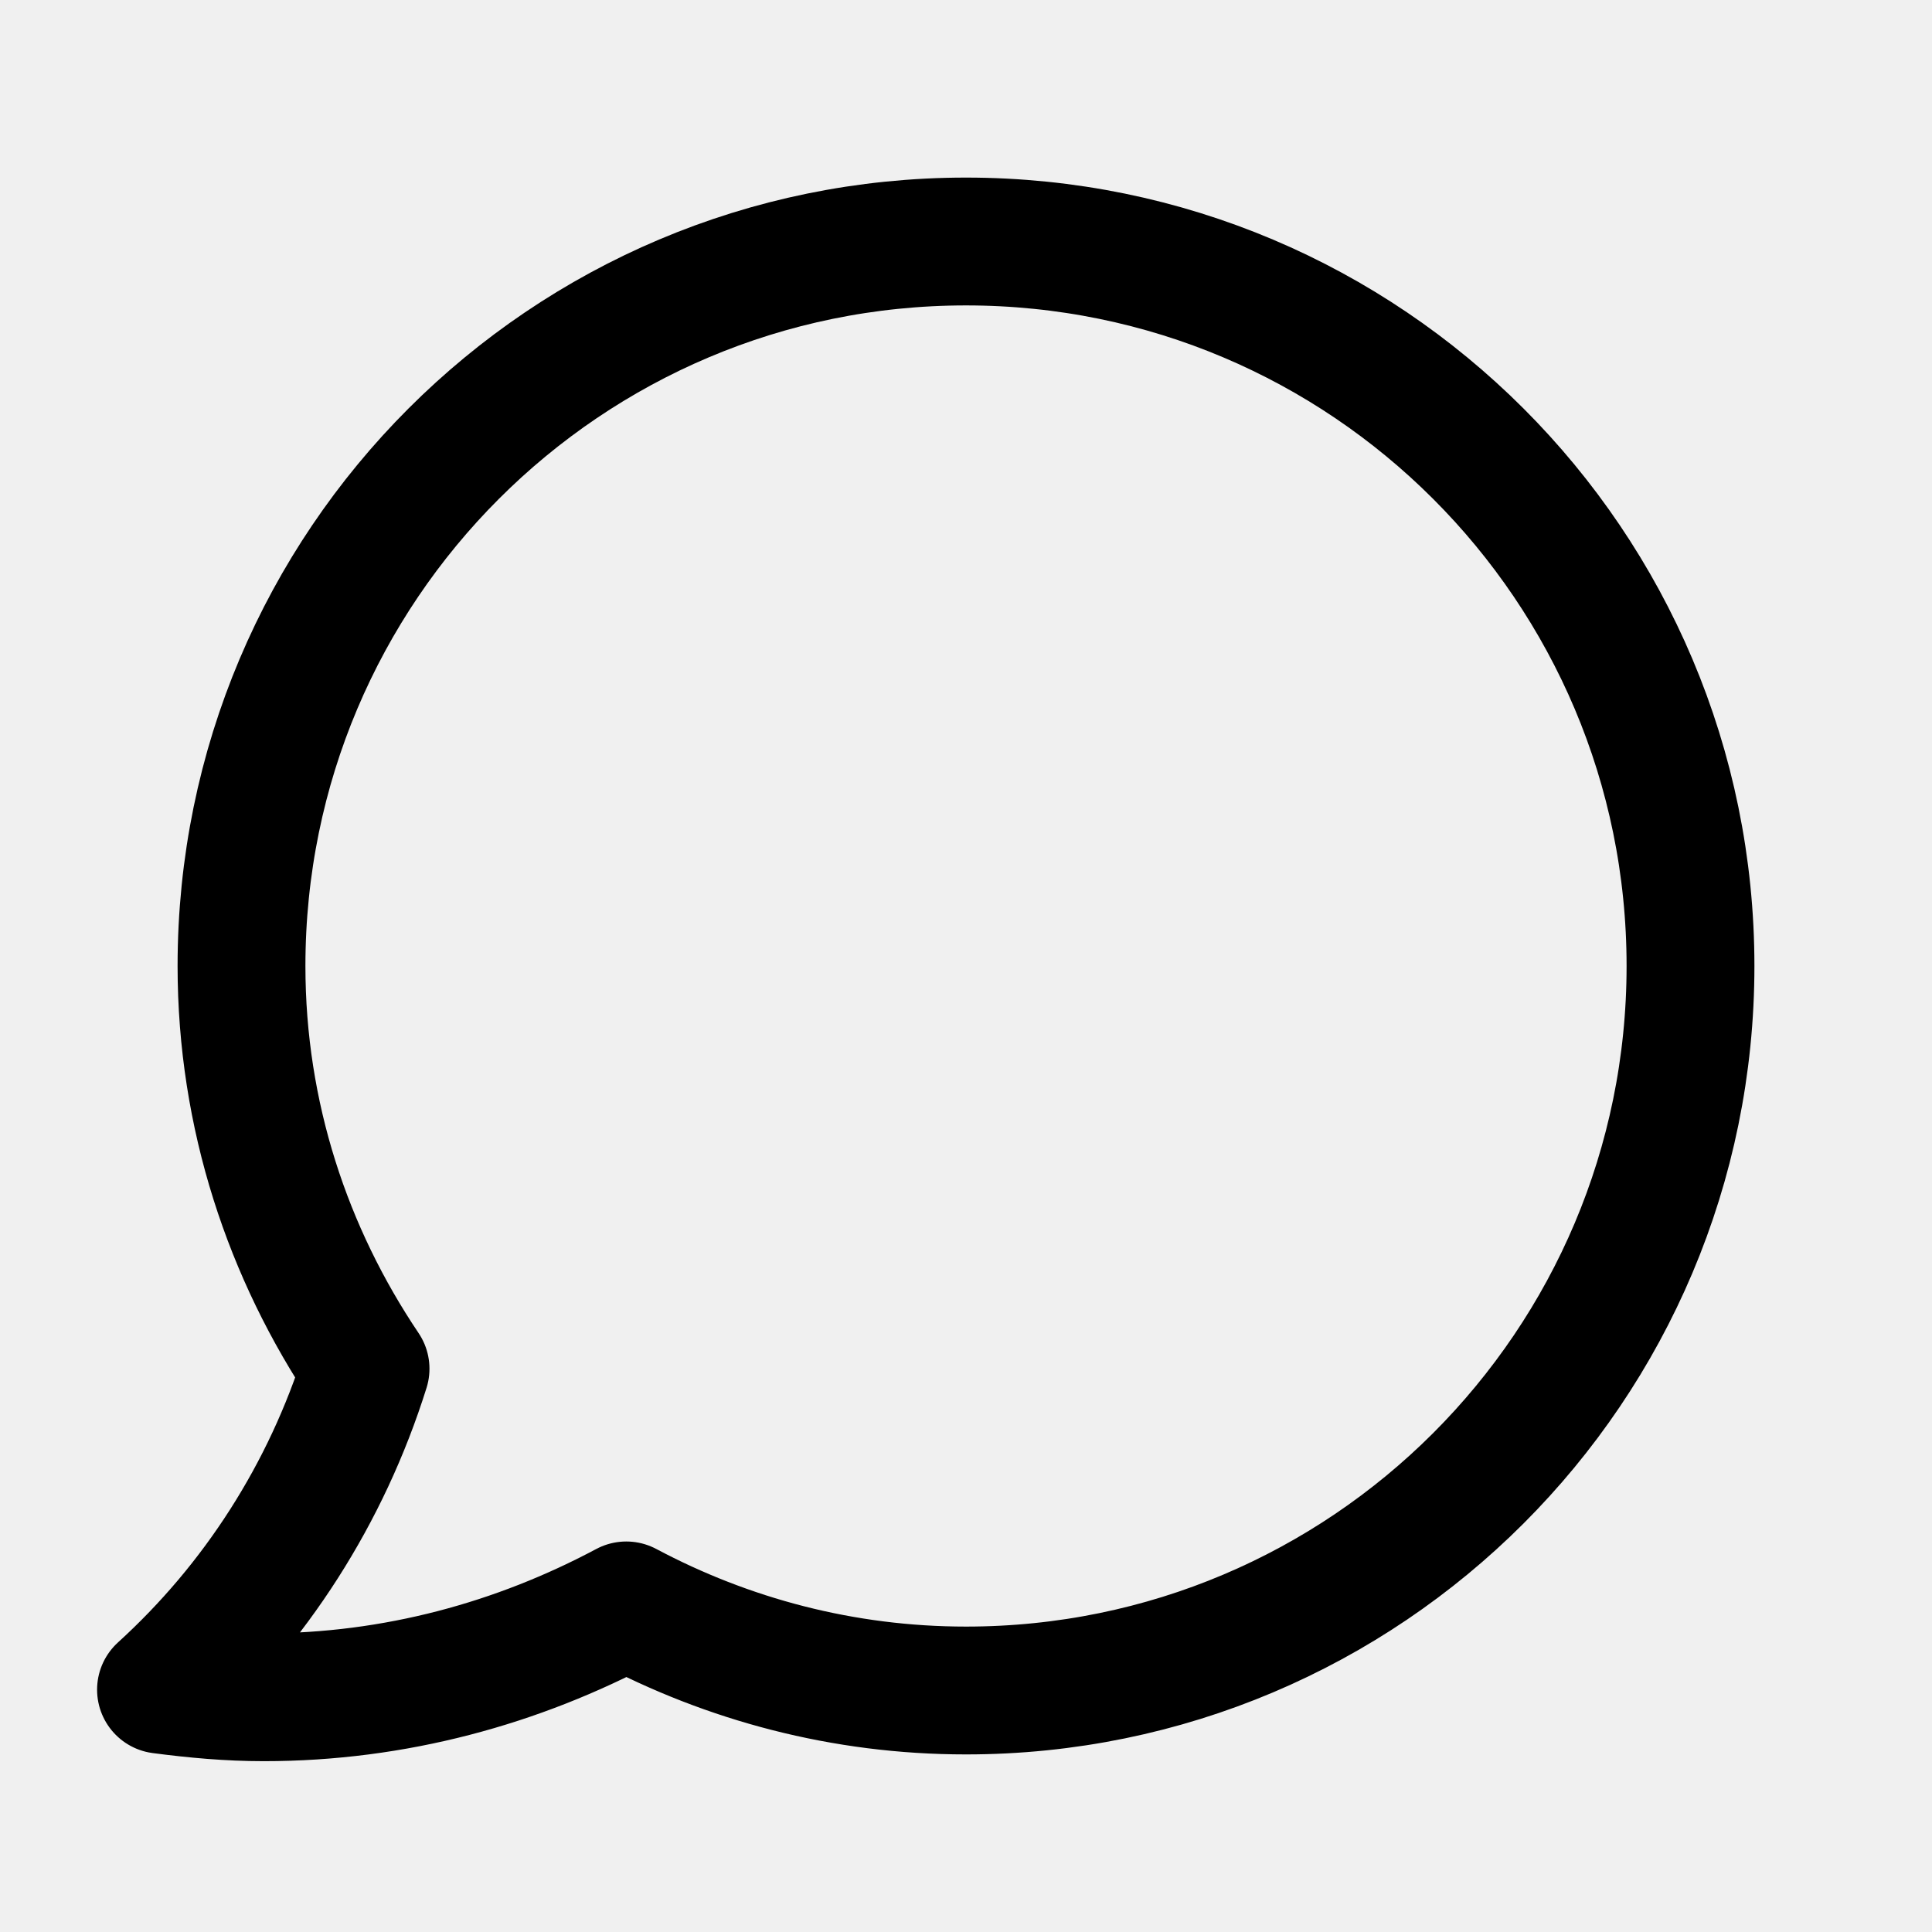
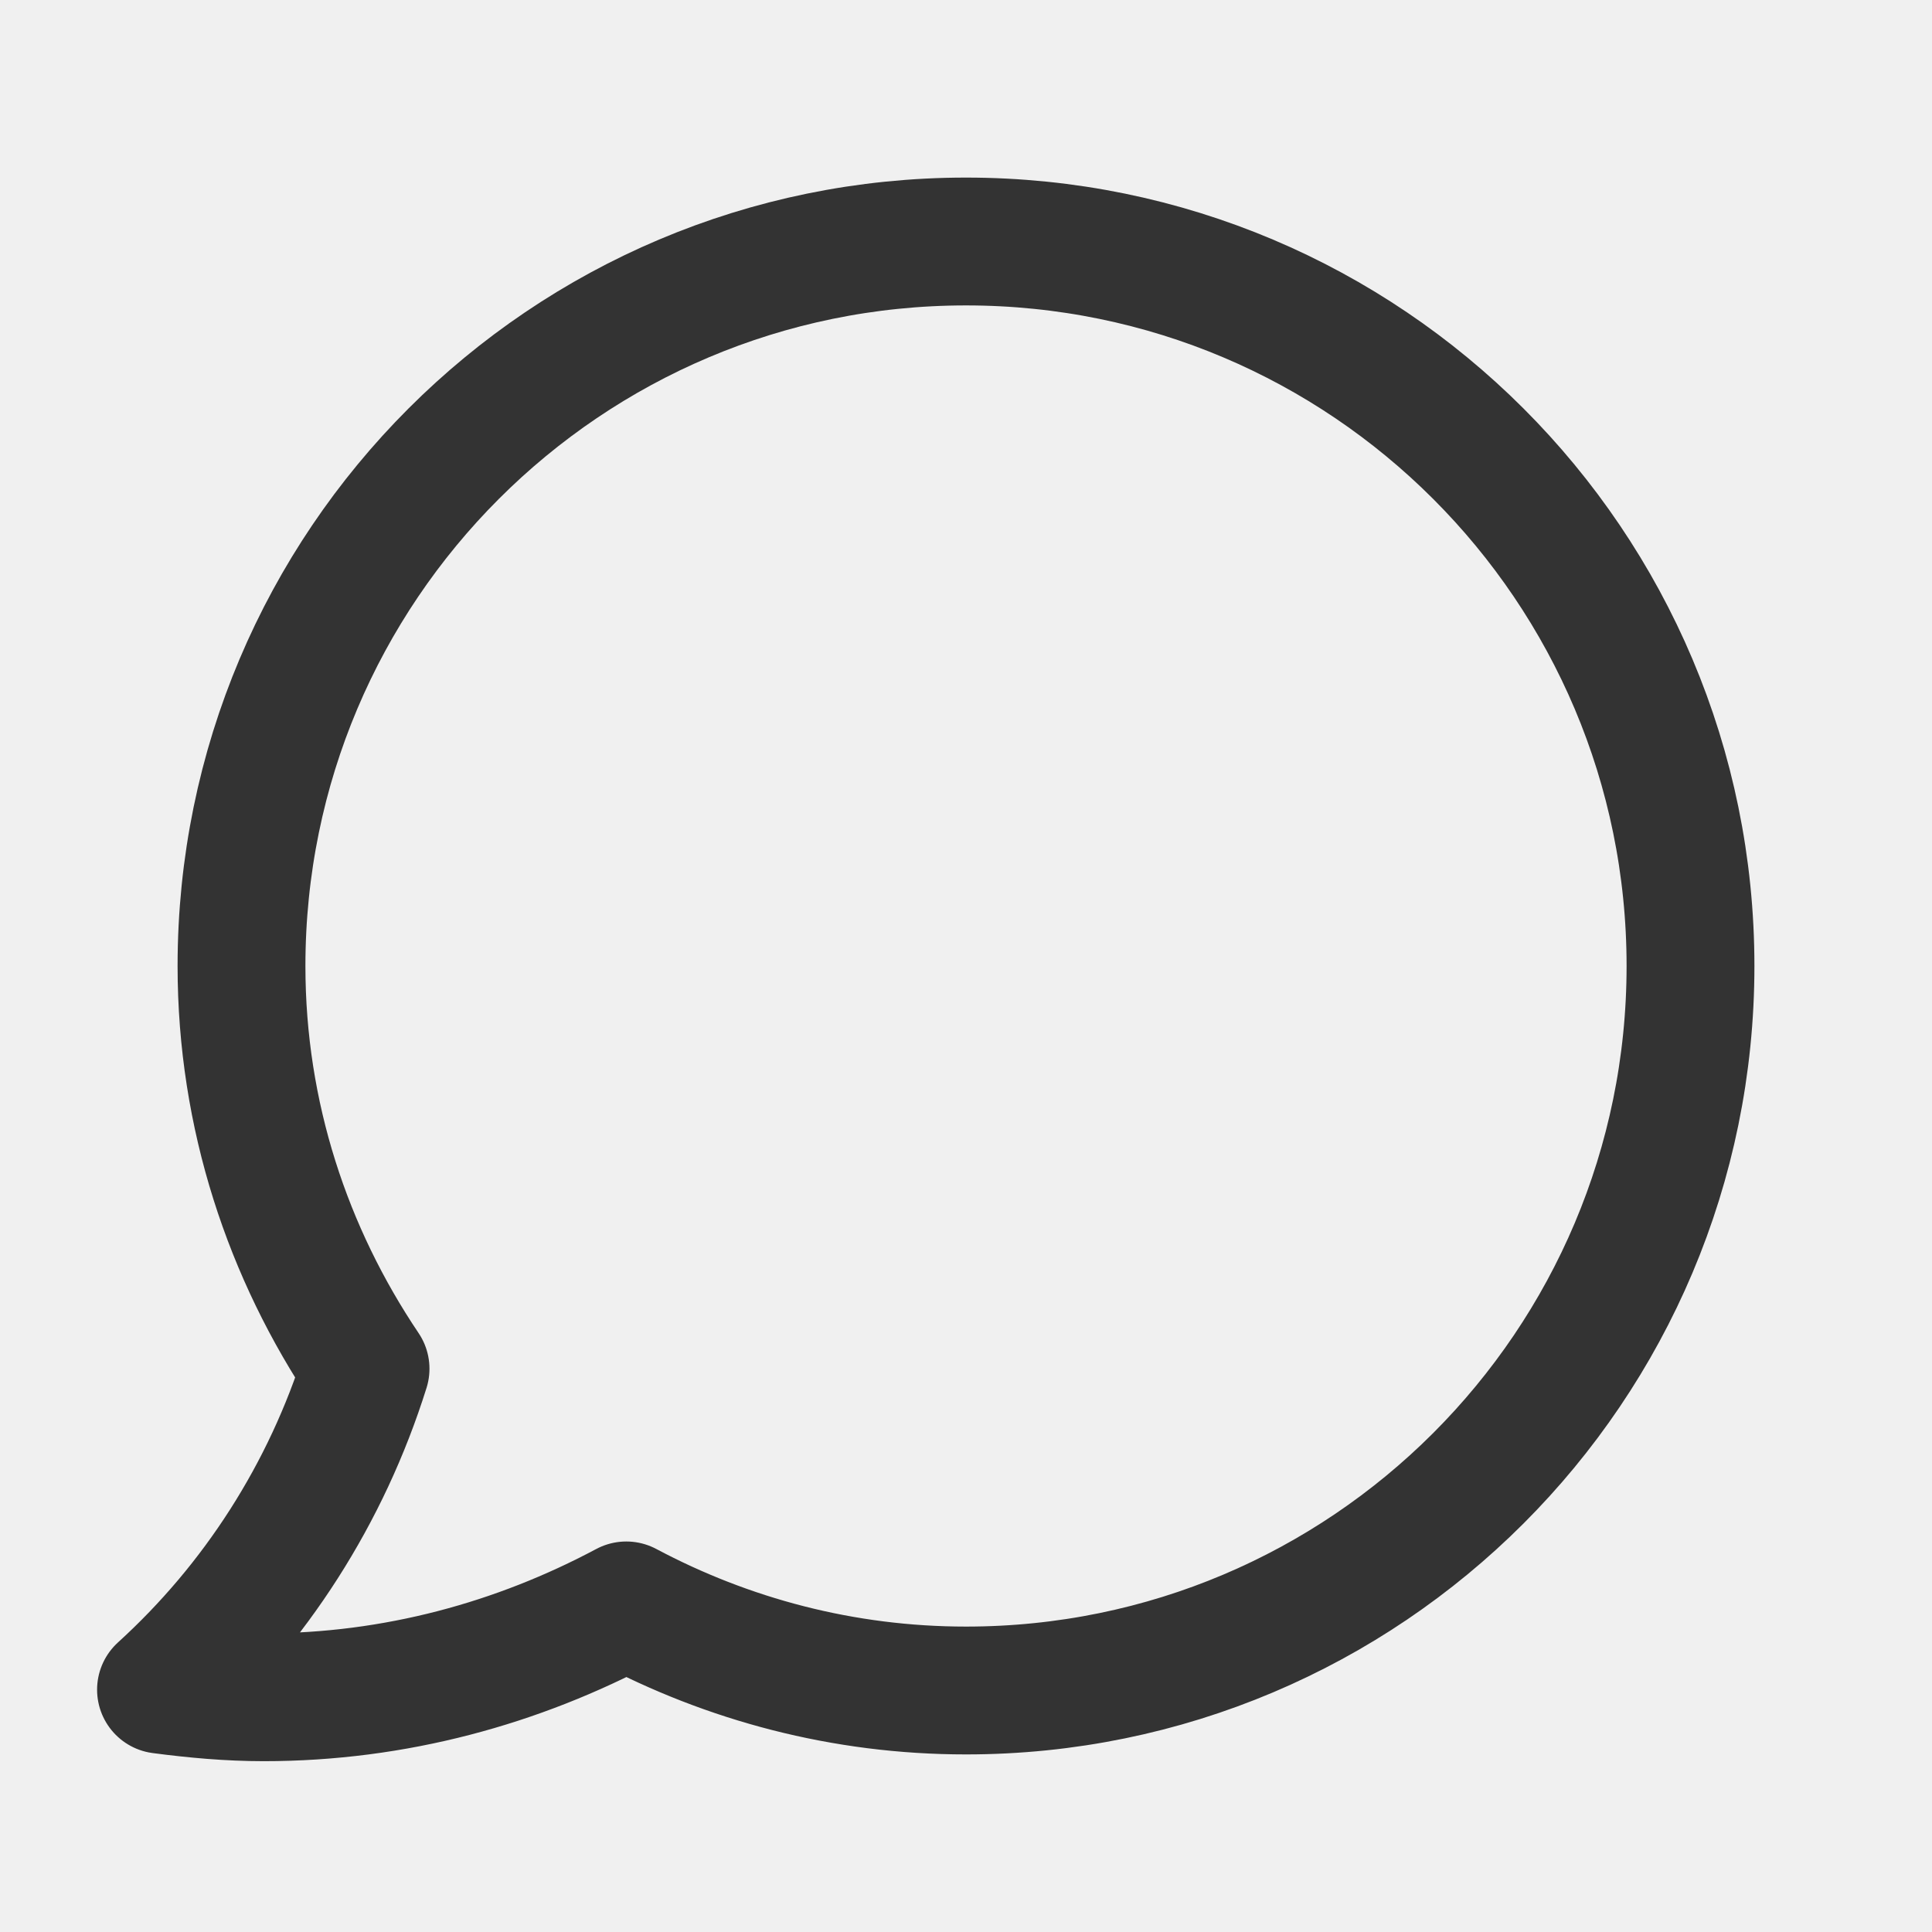
<svg xmlns="http://www.w3.org/2000/svg" width="24" height="24" viewBox="0 0 24 24" fill="none">
  <g clip-path="url(#clip0_848_21118)">
-     <path d="M4.541 17.003C3.577 15.571 3 13.857 3 12C3 7.029 7.029 3 12 3C16.971 3 21 7.029 21 12C21 16.971 16.971 21 12 21C10.474 21 9.04 20.613 7.78 19.943C6.434 20.661 4.907 21.084 3.276 21.084C2.842 21.084 2.419 21.045 2 20.99C3.173 19.923 4.055 18.553 4.541 17.003Z" stroke="black" stroke-width="1.588" stroke-linecap="round" stroke-linejoin="round" />
+     <path d="M4.541 17.003C3.577 15.571 3 13.857 3 12C3 7.029 7.029 3 12 3C16.971 3 21 7.029 21 12C21 16.971 16.971 21 12 21C10.474 21 9.04 20.613 7.78 19.943C6.434 20.661 4.907 21.084 3.276 21.084C2.842 21.084 2.419 21.045 2 20.99C3.173 19.923 4.055 18.553 4.541 17.003Z" stroke="#333333" stroke-width="1.588" stroke-linecap="round" stroke-linejoin="round" />
  </g>
  <defs>
    <clipPath id="clip0_848_21118">
      <rect width="24" height="24" fill="white" />
    </clipPath>
  </defs>
</svg>
